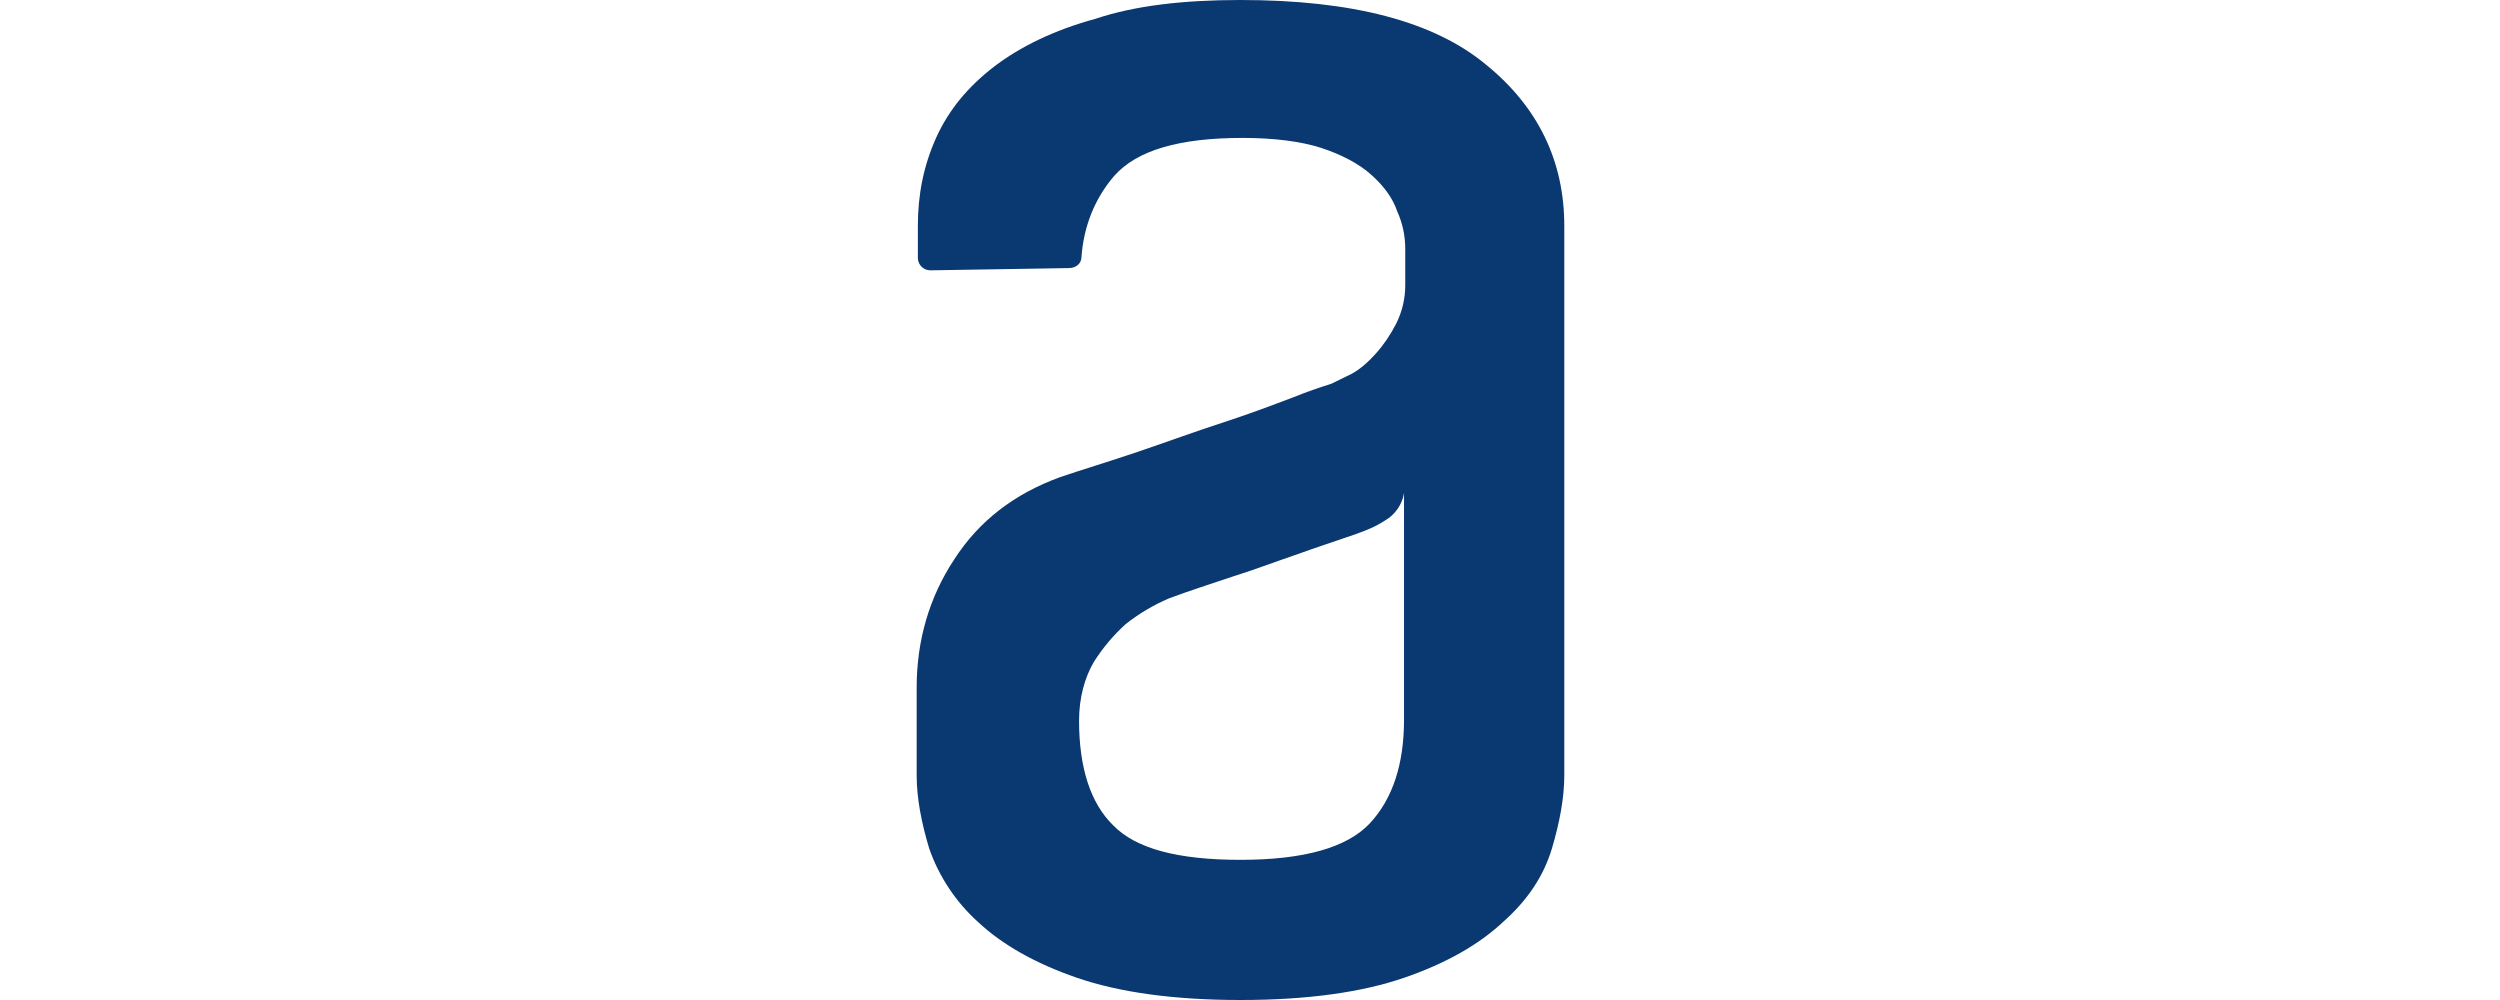
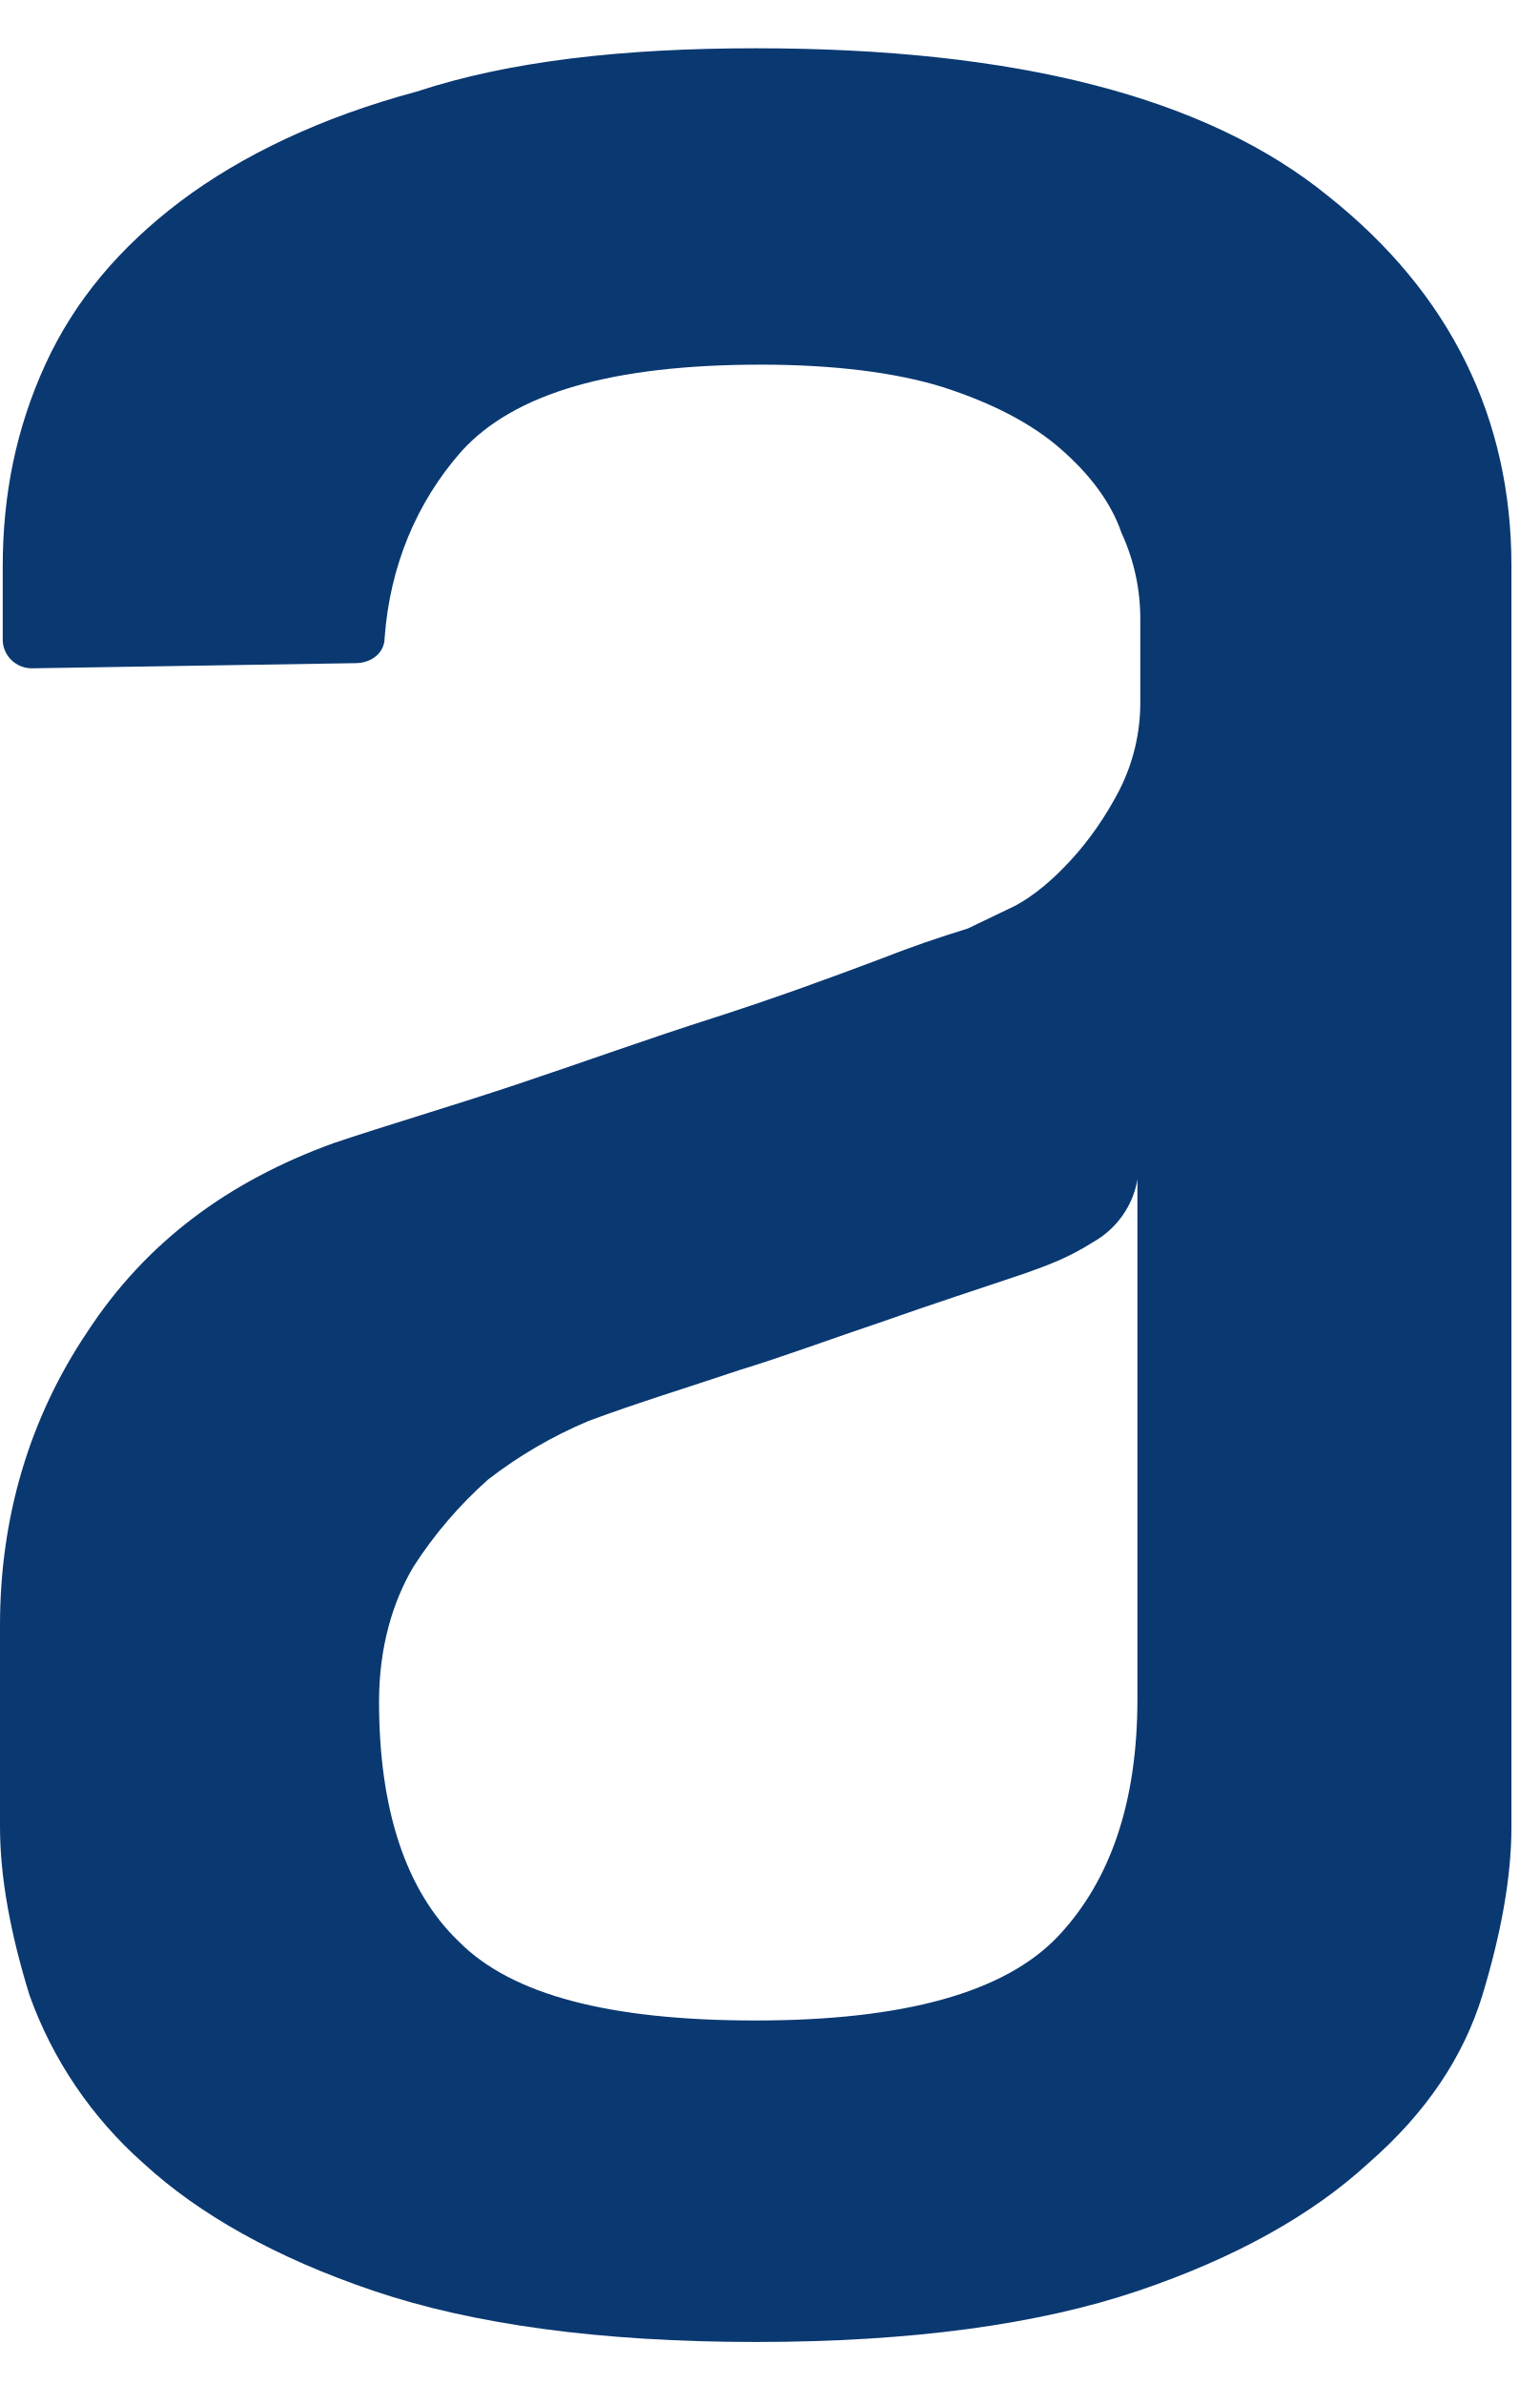
- <svg xmlns="http://www.w3.org/2000/svg" width="120" height="48" viewBox="0 0 120 48" fill="none">
-   <path fill-rule="evenodd" clip-rule="evenodd" d="M67.396 23.653C67.352 23.931 67.247 24.196 67.086 24.427C66.926 24.659 66.715 24.851 66.47 24.99C65.977 25.309 65.545 25.468 65.108 25.627C64.177 25.949 63.197 26.27 62.161 26.643C61.069 27.016 60.089 27.389 59.215 27.659C58.125 28.031 57.089 28.353 56.104 28.725C55.363 29.043 54.667 29.456 54.035 29.954C53.446 30.488 52.932 31.098 52.507 31.77C52.07 32.515 51.795 33.477 51.795 34.597C51.795 36.842 52.34 38.549 53.433 39.616C54.523 40.74 56.544 41.272 59.539 41.272C62.593 41.272 64.665 40.686 65.761 39.511C66.848 38.336 67.393 36.683 67.393 34.549V23.653H67.396ZM59.541 0C64.889 0 68.815 1.016 71.322 3.098C73.831 5.129 75.086 7.741 75.086 10.837V37.215C75.086 38.282 74.87 39.457 74.489 40.737C74.103 42.023 73.343 43.195 72.142 44.259C70.998 45.331 69.417 46.239 67.398 46.933C65.38 47.627 62.763 48 59.544 48C56.33 48 53.708 47.627 51.692 46.933C49.677 46.239 48.093 45.331 46.949 44.259C45.885 43.3 45.078 42.089 44.604 40.737C44.218 39.459 44 38.284 44 37.217V33.001C44 30.756 44.599 28.674 45.8 26.856C47 24.99 48.689 23.709 50.872 22.907C51.962 22.535 53.217 22.162 54.633 21.681C56.053 21.198 57.359 20.717 58.67 20.293C59.981 19.863 61.125 19.434 62.105 19.059C62.696 18.822 63.296 18.609 63.904 18.421L64.887 17.94C65.272 17.727 65.65 17.405 66.033 16.979C66.414 16.555 66.74 16.074 67.015 15.539C67.306 14.96 67.456 14.32 67.452 13.672V11.963C67.456 11.336 67.325 10.716 67.067 10.145C66.851 9.502 66.414 8.916 65.815 8.384C65.216 7.849 64.395 7.422 63.416 7.098C62.434 6.782 61.128 6.62 59.652 6.62C56.598 6.62 54.58 7.212 53.489 8.435C52.564 9.505 52.019 10.839 51.911 12.333C51.911 12.654 51.638 12.868 51.309 12.868L44.658 12.976C44.5 12.976 44.348 12.915 44.236 12.804C44.123 12.693 44.059 12.542 44.057 12.384V10.842C44.057 9.343 44.332 7.955 44.931 6.62C45.532 5.283 46.46 4.165 47.712 3.201C48.967 2.242 50.605 1.442 52.566 0.908C54.477 0.265 56.821 0 59.547 0H59.541Z" fill="#0A3871" />
+ <svg xmlns="http://www.w3.org/2000/svg" width="31" height="48" viewBox="0 0 31 48" fill="none">
+   <path fill-rule="evenodd" clip-rule="evenodd" d="M22.905 23.729C22.863 23.997 22.759 24.252 22.602 24.474C22.445 24.697 22.239 24.882 21.999 25.015C21.516 25.322 21.093 25.476 20.665 25.629C19.754 25.938 18.795 26.247 17.78 26.606C16.711 26.965 15.752 27.323 14.896 27.583C13.829 27.942 12.814 28.251 11.85 28.61C11.125 28.915 10.444 29.312 9.824 29.792C9.248 30.305 8.745 30.892 8.329 31.538C7.901 32.256 7.632 33.181 7.632 34.259C7.632 36.419 8.165 38.061 9.235 39.088C10.302 40.169 12.281 40.681 15.213 40.681C18.203 40.681 20.232 40.117 21.304 38.986C22.369 37.856 22.902 36.265 22.902 34.212V23.729H22.905ZM15.216 0.972C20.451 0.972 24.294 1.949 26.749 3.953C29.205 5.907 30.433 8.42 30.433 11.398V36.777C30.433 37.804 30.222 38.934 29.85 40.166C29.472 41.403 28.727 42.531 27.552 43.555C26.431 44.586 24.884 45.46 22.908 46.127C20.932 46.795 18.369 47.154 15.218 47.154C12.072 47.154 9.504 46.795 7.531 46.127C5.558 45.46 4.007 44.586 2.887 43.555C1.845 42.632 1.056 41.467 0.592 40.166C0.214 38.937 0 37.806 0 36.78V32.723C0 30.564 0.586 28.56 1.762 26.811C2.937 25.015 4.591 23.784 6.728 23.012C7.795 22.653 9.024 22.294 10.411 21.832C11.8 21.367 13.079 20.904 14.362 20.496C15.646 20.083 16.766 19.67 17.725 19.309C18.304 19.081 18.892 18.877 19.487 18.695L20.448 18.233C20.826 18.027 21.196 17.718 21.571 17.308C21.944 16.9 22.263 16.437 22.532 15.922C22.817 15.365 22.964 14.75 22.96 14.127V12.482C22.964 11.879 22.836 11.282 22.583 10.733C22.371 10.114 21.944 9.551 21.357 9.039C20.771 8.524 19.968 8.113 19.009 7.802C18.047 7.497 16.768 7.342 15.324 7.342C12.334 7.342 10.358 7.911 9.29 9.088C8.384 10.117 7.851 11.401 7.745 12.838C7.745 13.147 7.478 13.352 7.156 13.352L0.644 13.456C0.49 13.457 0.341 13.398 0.231 13.291C0.12 13.184 0.057 13.039 0.055 12.887V11.403C0.055 9.961 0.325 8.625 0.911 7.342C1.5 6.055 2.409 4.979 3.635 4.052C4.863 3.129 6.466 2.36 8.387 1.845C10.257 1.227 12.553 0.972 15.22 0.972H15.216Z" fill="#0A3871" />
</svg>
